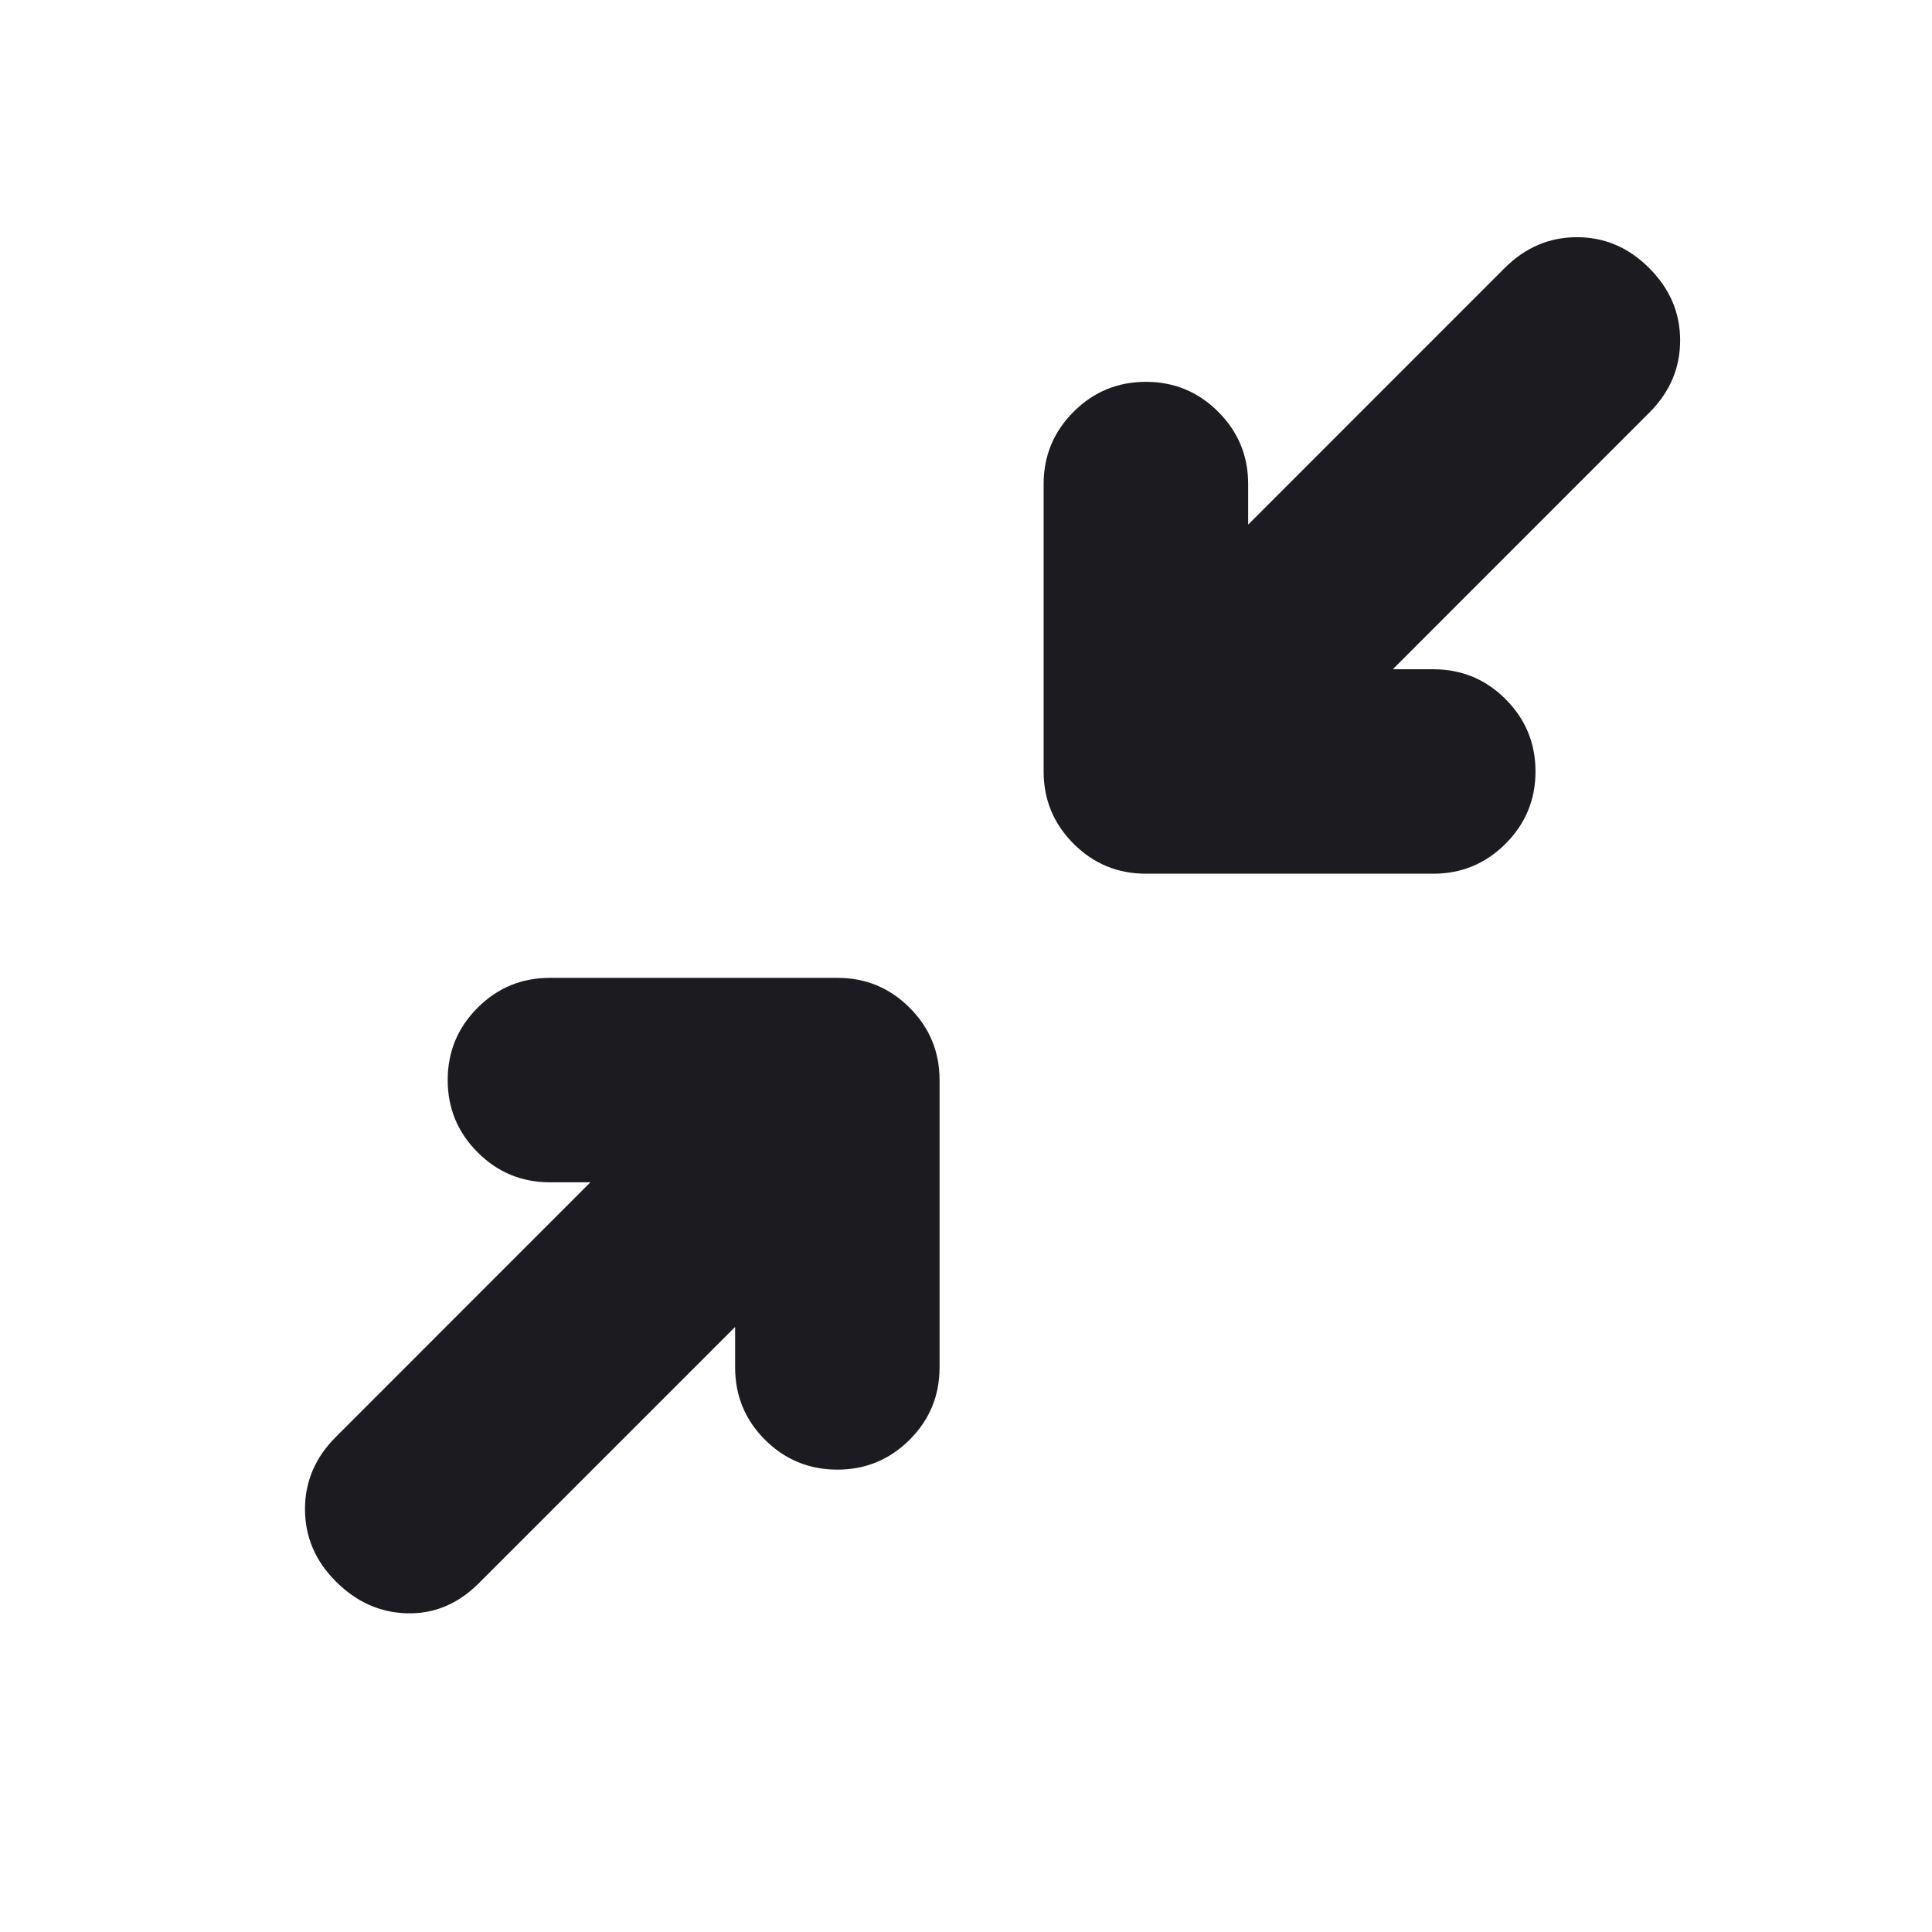
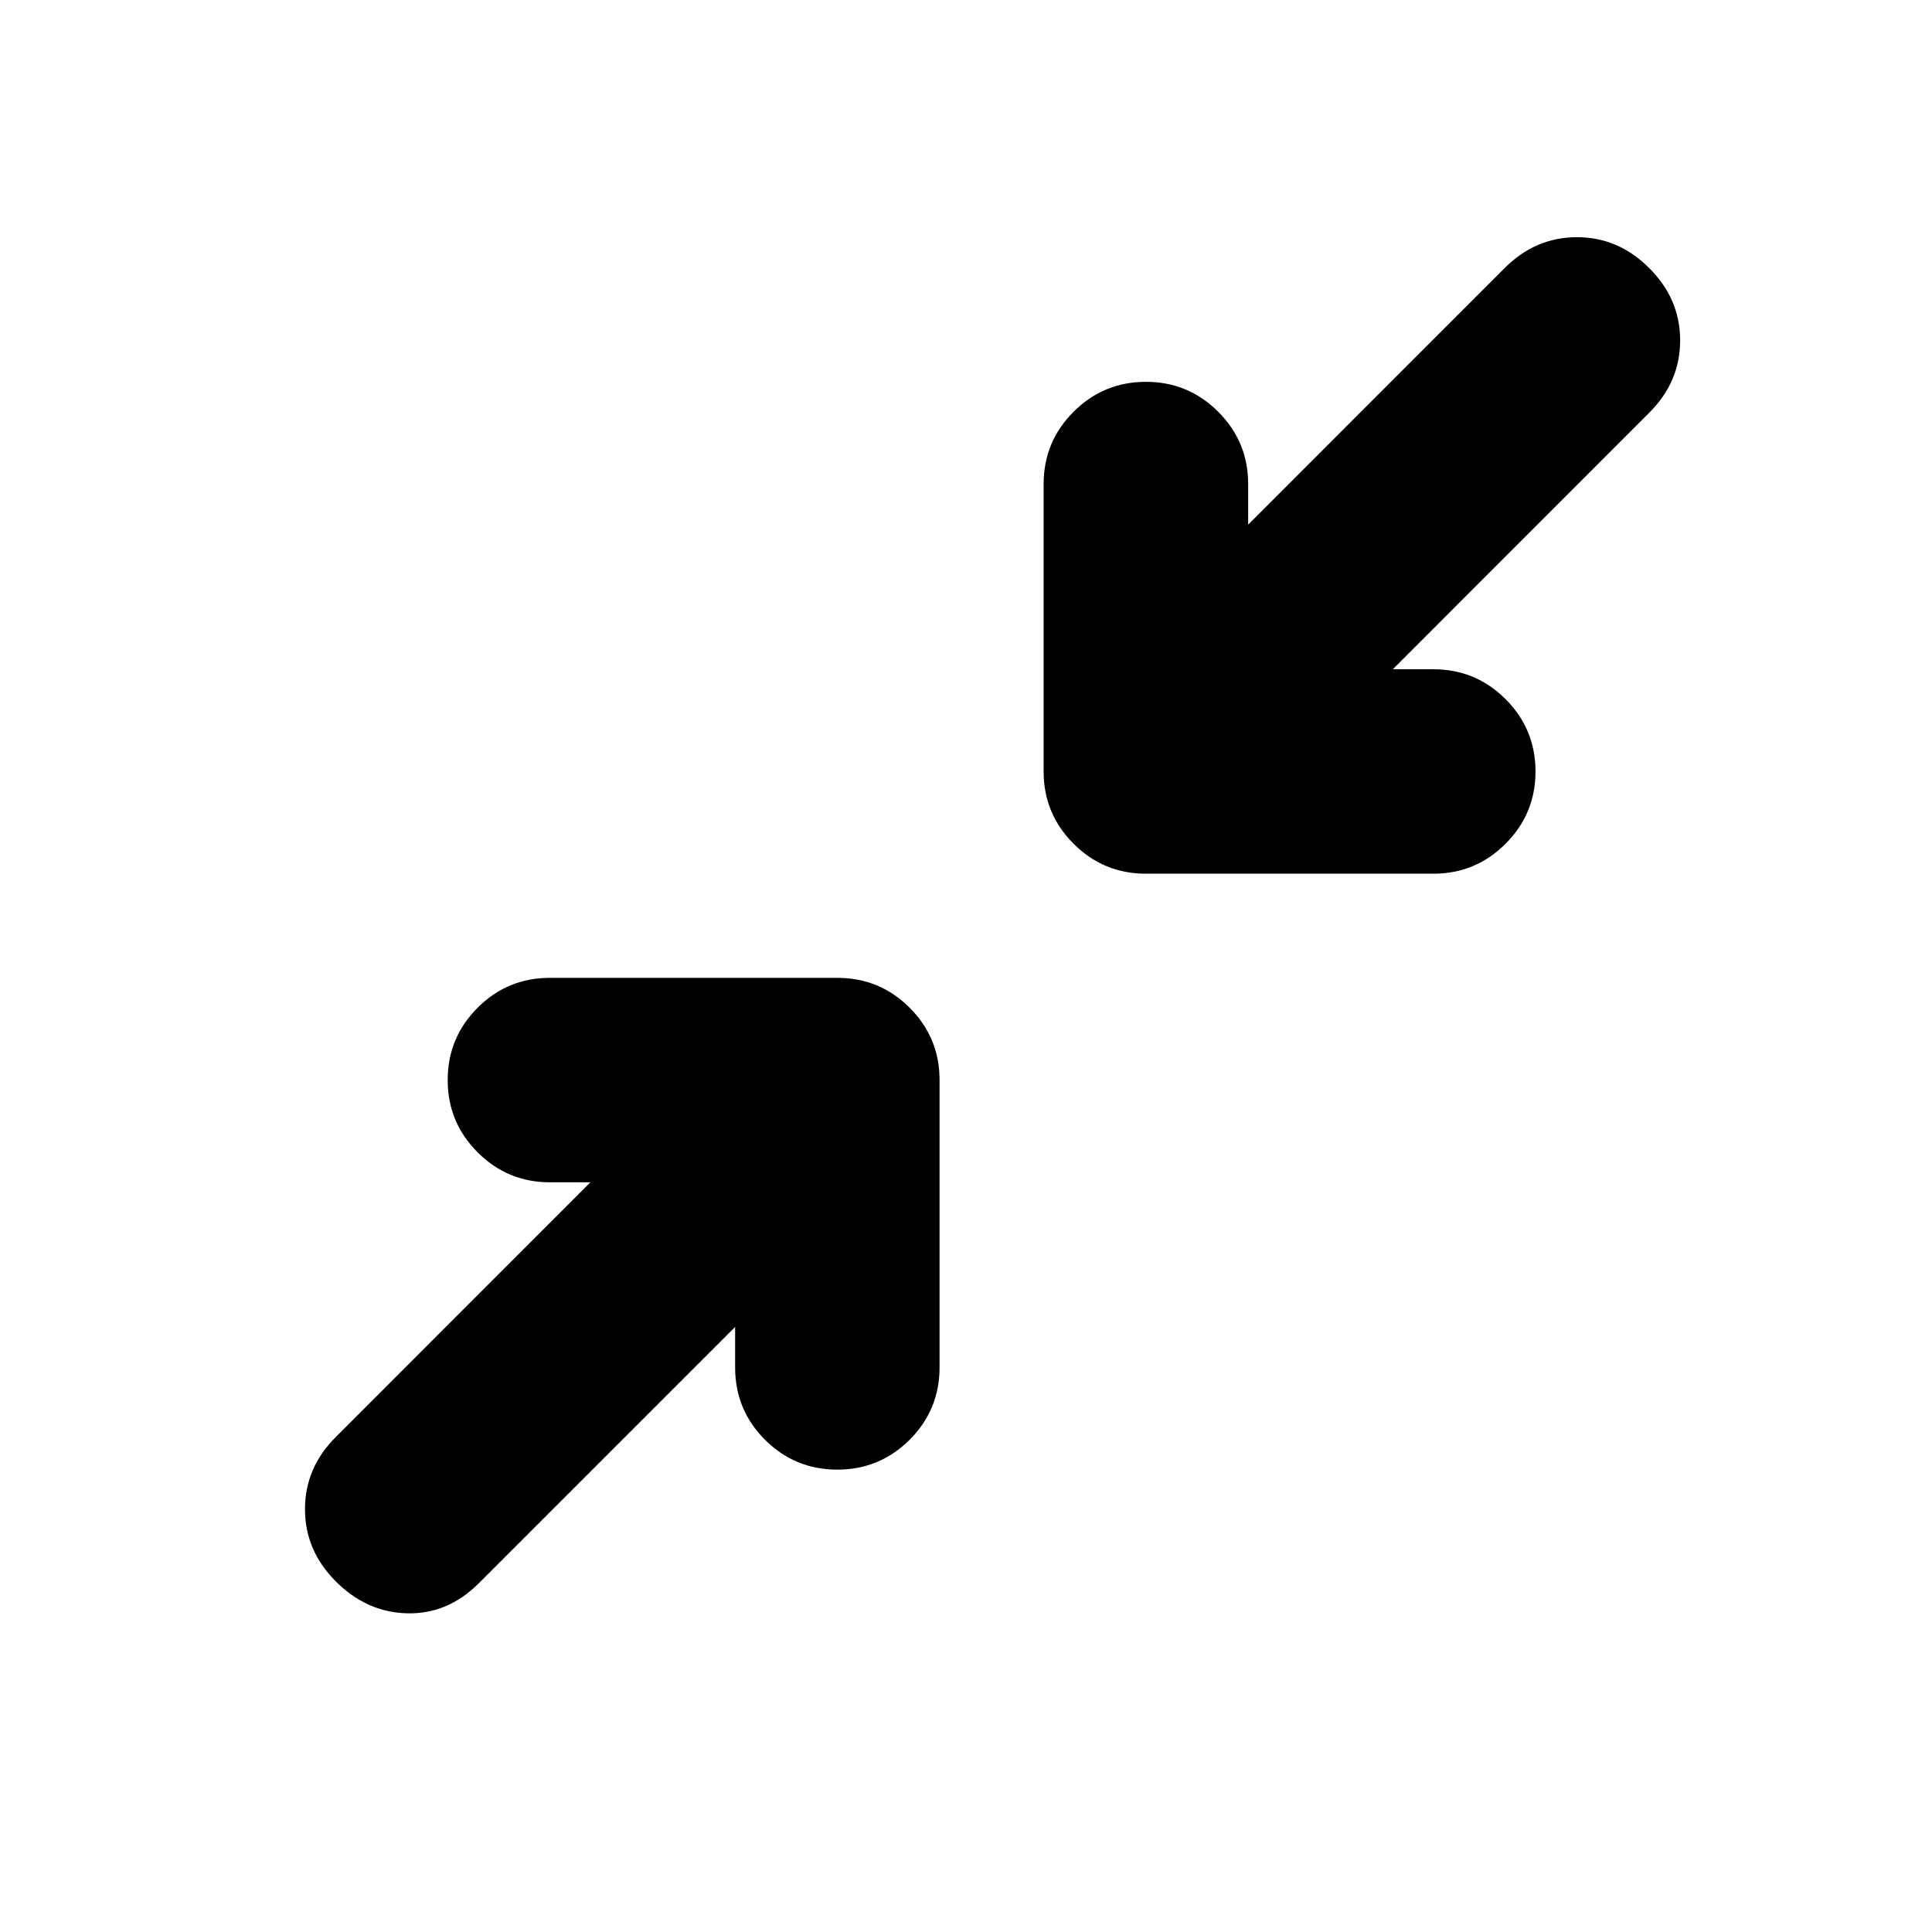
<svg xmlns="http://www.w3.org/2000/svg" width="22" height="22" viewBox="0 0 22 22" fill="none">
  <mask id="mask0_336_82" style="mask-type:alpha" maskUnits="userSpaceOnUse" x="0" y="0" width="22" height="22">
-     <rect x="0.75" width="21.083" height="21.083" fill="#D9D9D9" />
+     <rect x="0.75" width="21.083" height="21.083" fill="currentColor" />
  </mask>
  <g mask="url(#mask0_336_82)">
-     <path d="M8.371 15.11L5.45 18.031C5.215 18.265 4.945 18.378 4.637 18.371C4.33 18.364 4.059 18.243 3.825 18.009C3.59 17.774 3.473 17.5 3.473 17.185C3.473 16.87 3.59 16.596 3.825 16.362L6.723 13.463H6.262C5.94 13.463 5.666 13.349 5.439 13.122C5.212 12.895 5.098 12.621 5.098 12.299C5.098 11.976 5.212 11.702 5.439 11.475C5.666 11.248 5.94 11.135 6.262 11.135H9.535C9.857 11.135 10.131 11.248 10.358 11.475C10.585 11.702 10.699 11.976 10.699 12.299V15.571C10.699 15.893 10.585 16.168 10.358 16.395C10.131 16.621 9.857 16.735 9.535 16.735C9.213 16.735 8.938 16.621 8.711 16.395C8.484 16.168 8.371 15.893 8.371 15.571V15.11ZM15.86 7.621H16.321C16.643 7.621 16.917 7.734 17.144 7.961C17.371 8.188 17.485 8.463 17.485 8.785C17.485 9.107 17.371 9.381 17.144 9.608C16.917 9.835 16.643 9.949 16.321 9.949H13.049C12.726 9.949 12.452 9.835 12.225 9.608C11.998 9.381 11.884 9.107 11.884 8.785V5.512C11.884 5.19 11.998 4.916 12.225 4.689C12.452 4.462 12.726 4.348 13.049 4.348C13.371 4.348 13.645 4.462 13.872 4.689C14.099 4.916 14.213 5.19 14.213 5.512V5.974L17.133 3.053C17.368 2.818 17.642 2.701 17.957 2.701C18.272 2.701 18.546 2.818 18.78 3.053C19.015 3.287 19.132 3.561 19.132 3.876C19.132 4.191 19.015 4.466 18.78 4.7L15.86 7.621Z" fill="#1C1B1F" />
+     <path d="M8.371 15.11L5.45 18.031C5.215 18.265 4.945 18.378 4.637 18.371C4.33 18.364 4.059 18.243 3.825 18.009C3.59 17.774 3.473 17.5 3.473 17.185C3.473 16.87 3.59 16.596 3.825 16.362L6.723 13.463H6.262C5.94 13.463 5.666 13.349 5.439 13.122C5.212 12.895 5.098 12.621 5.098 12.299C5.098 11.976 5.212 11.702 5.439 11.475C5.666 11.248 5.94 11.135 6.262 11.135H9.535C9.857 11.135 10.131 11.248 10.358 11.475C10.585 11.702 10.699 11.976 10.699 12.299V15.571C10.699 15.893 10.585 16.168 10.358 16.395C10.131 16.621 9.857 16.735 9.535 16.735C9.213 16.735 8.938 16.621 8.711 16.395C8.484 16.168 8.371 15.893 8.371 15.571V15.11ZM15.86 7.621H16.321C16.643 7.621 16.917 7.734 17.144 7.961C17.371 8.188 17.485 8.463 17.485 8.785C17.485 9.107 17.371 9.381 17.144 9.608C16.917 9.835 16.643 9.949 16.321 9.949H13.049C12.726 9.949 12.452 9.835 12.225 9.608C11.998 9.381 11.884 9.107 11.884 8.785V5.512C11.884 5.19 11.998 4.916 12.225 4.689C12.452 4.462 12.726 4.348 13.049 4.348C13.371 4.348 13.645 4.462 13.872 4.689C14.099 4.916 14.213 5.19 14.213 5.512V5.974L17.133 3.053C17.368 2.818 17.642 2.701 17.957 2.701C18.272 2.701 18.546 2.818 18.78 3.053C19.015 3.287 19.132 3.561 19.132 3.876C19.132 4.191 19.015 4.466 18.78 4.7L15.86 7.621Z" fill="currentColor" />
  </g>
</svg>
